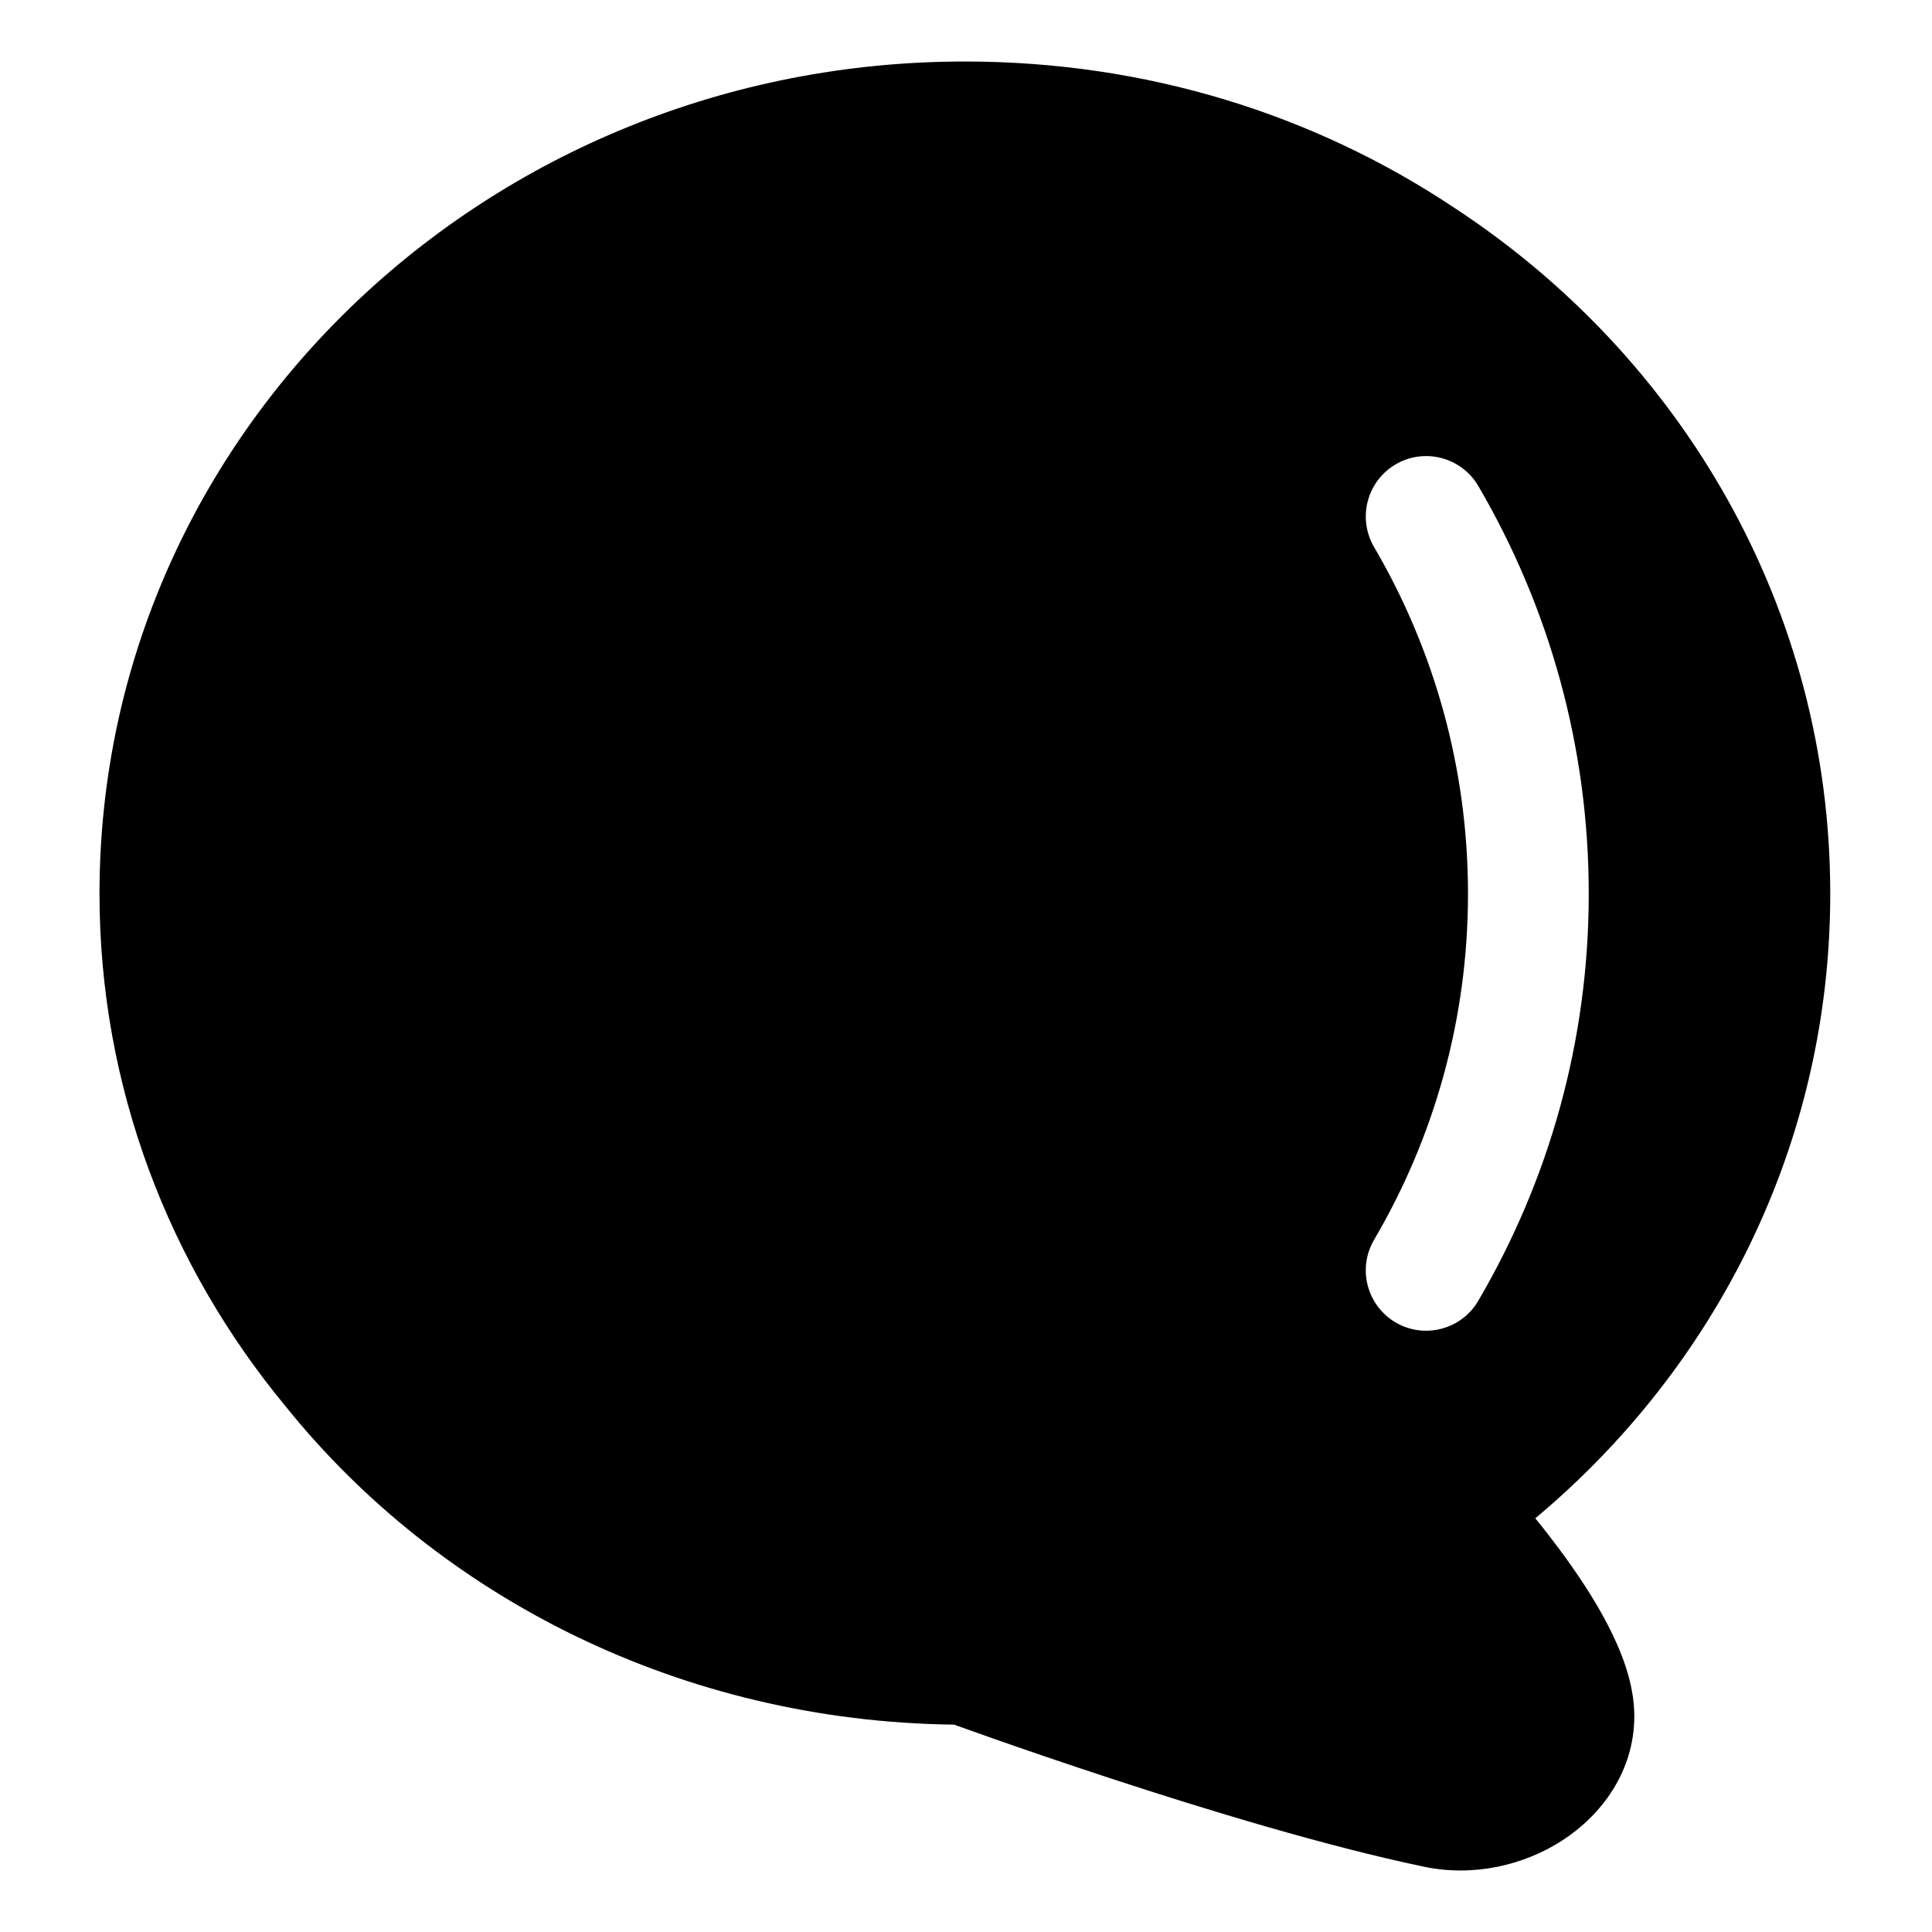
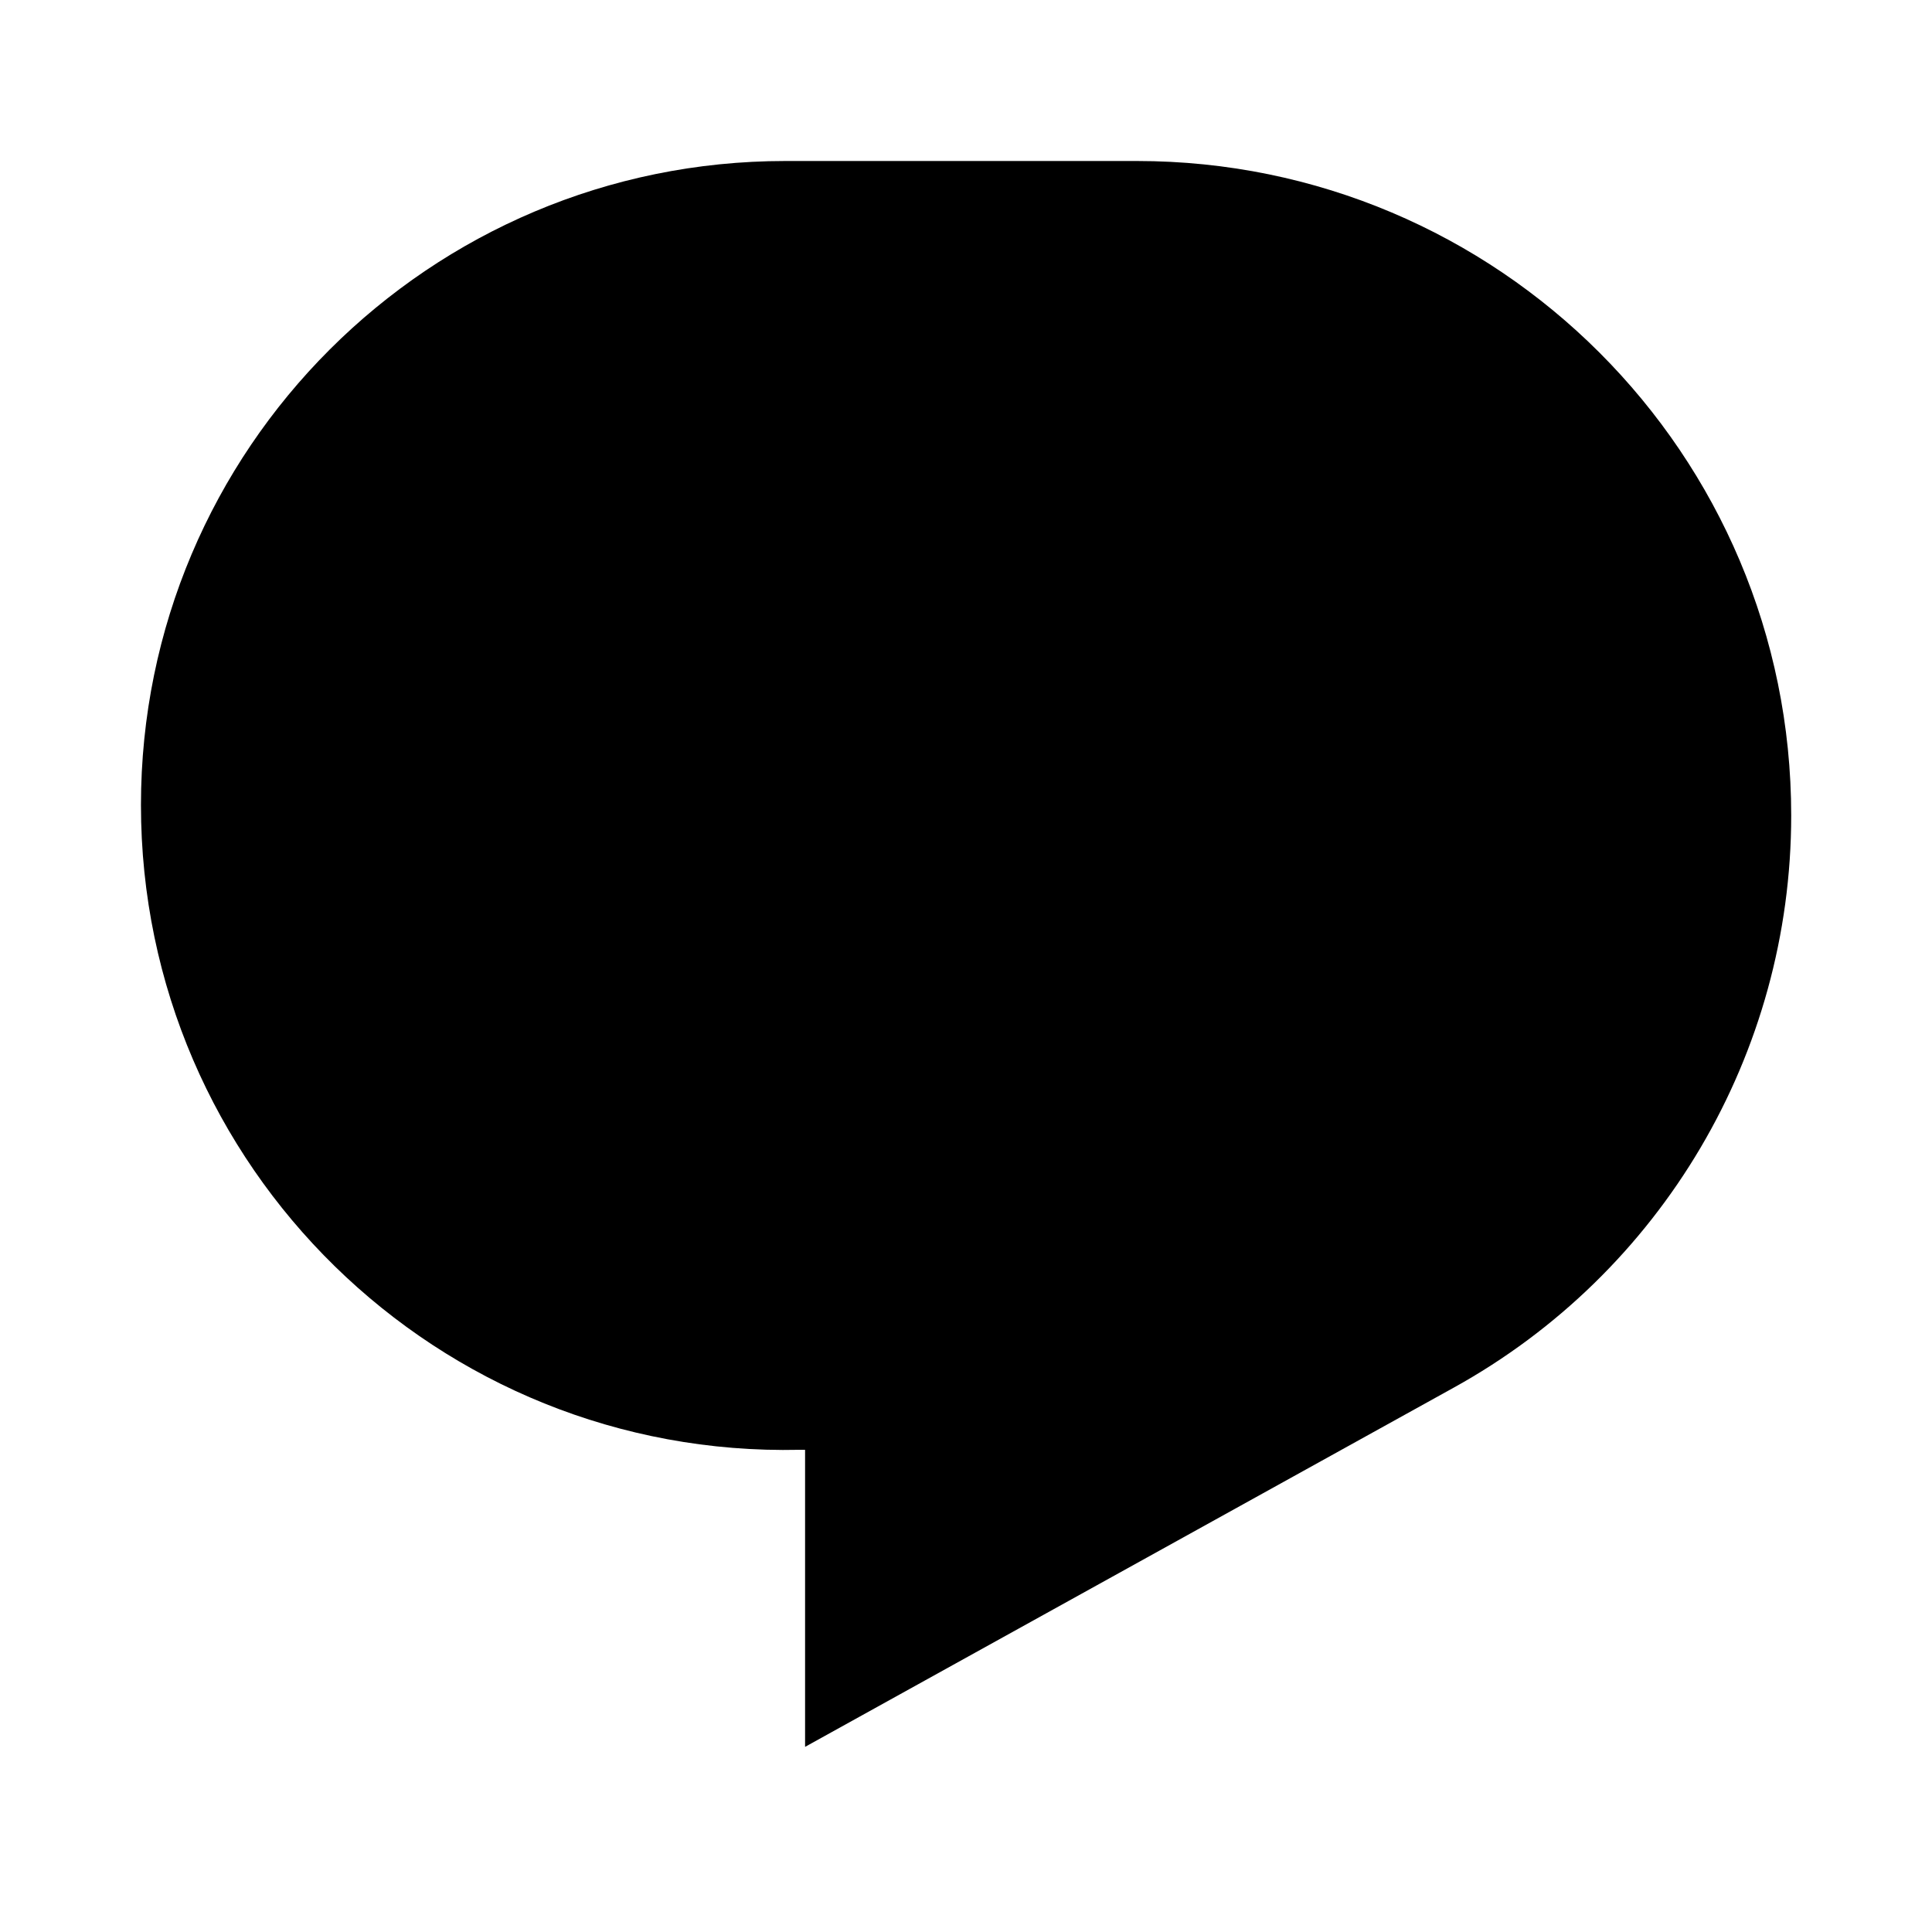
- <svg xmlns="http://www.w3.org/2000/svg" fill="#000000" viewBox="0 0 24 24">
-   <path id="Subtract" fill-rule="evenodd" clip-rule="evenodd" d="M11.986 0.764C6.075 0.764 1.236 5.361 1.236 11.103C1.236 13.506 2.102 15.724 3.551 17.474C5.469 19.857 8.483 21.384 11.852 21.424L11.888 21.437C11.99 21.474 12.139 21.526 12.324 21.592C12.694 21.722 13.211 21.9 13.803 22.094C14.98 22.48 16.477 22.936 17.689 23.189C18.303 23.318 18.931 23.172 19.41 22.861C19.887 22.551 20.302 22.013 20.302 21.317C20.302 20.905 20.135 20.499 19.973 20.186C19.801 19.853 19.579 19.525 19.371 19.245C19.269 19.108 19.168 18.978 19.072 18.861C21.319 16.982 22.736 14.206 22.736 11.103C22.736 7.551 20.887 4.432 18.073 2.586C16.332 1.423 14.243 0.764 11.986 0.764ZM18.364 6.037C18.155 5.68 17.695 5.559 17.338 5.768C16.98 5.978 16.86 6.437 17.069 6.795C17.813 8.067 18.236 9.536 18.236 11.103C18.236 12.666 17.814 14.132 17.069 15.402C16.86 15.759 16.98 16.218 17.337 16.428C17.694 16.637 18.154 16.517 18.363 16.16C19.238 14.667 19.736 12.941 19.736 11.103C19.736 9.262 19.238 7.532 18.364 6.037Z" />
+ <svg xmlns="http://www.w3.org/2000/svg" fill="#000000" viewBox="0 0 24 24" aria-hidden="true">
+   <g>
+     <path d="M1.751 10c0-4.42 3.584-8 8.005-8h4.366c4.49 0 8.129 3.64 8.129 8.13 0 2.96-1.607 5.68-4.196 7.11l-8.054 4.46v-3.69h-.067c-4.49.1-8.183-3.51-8.183-8.01z" />
+   </g>
</svg>
